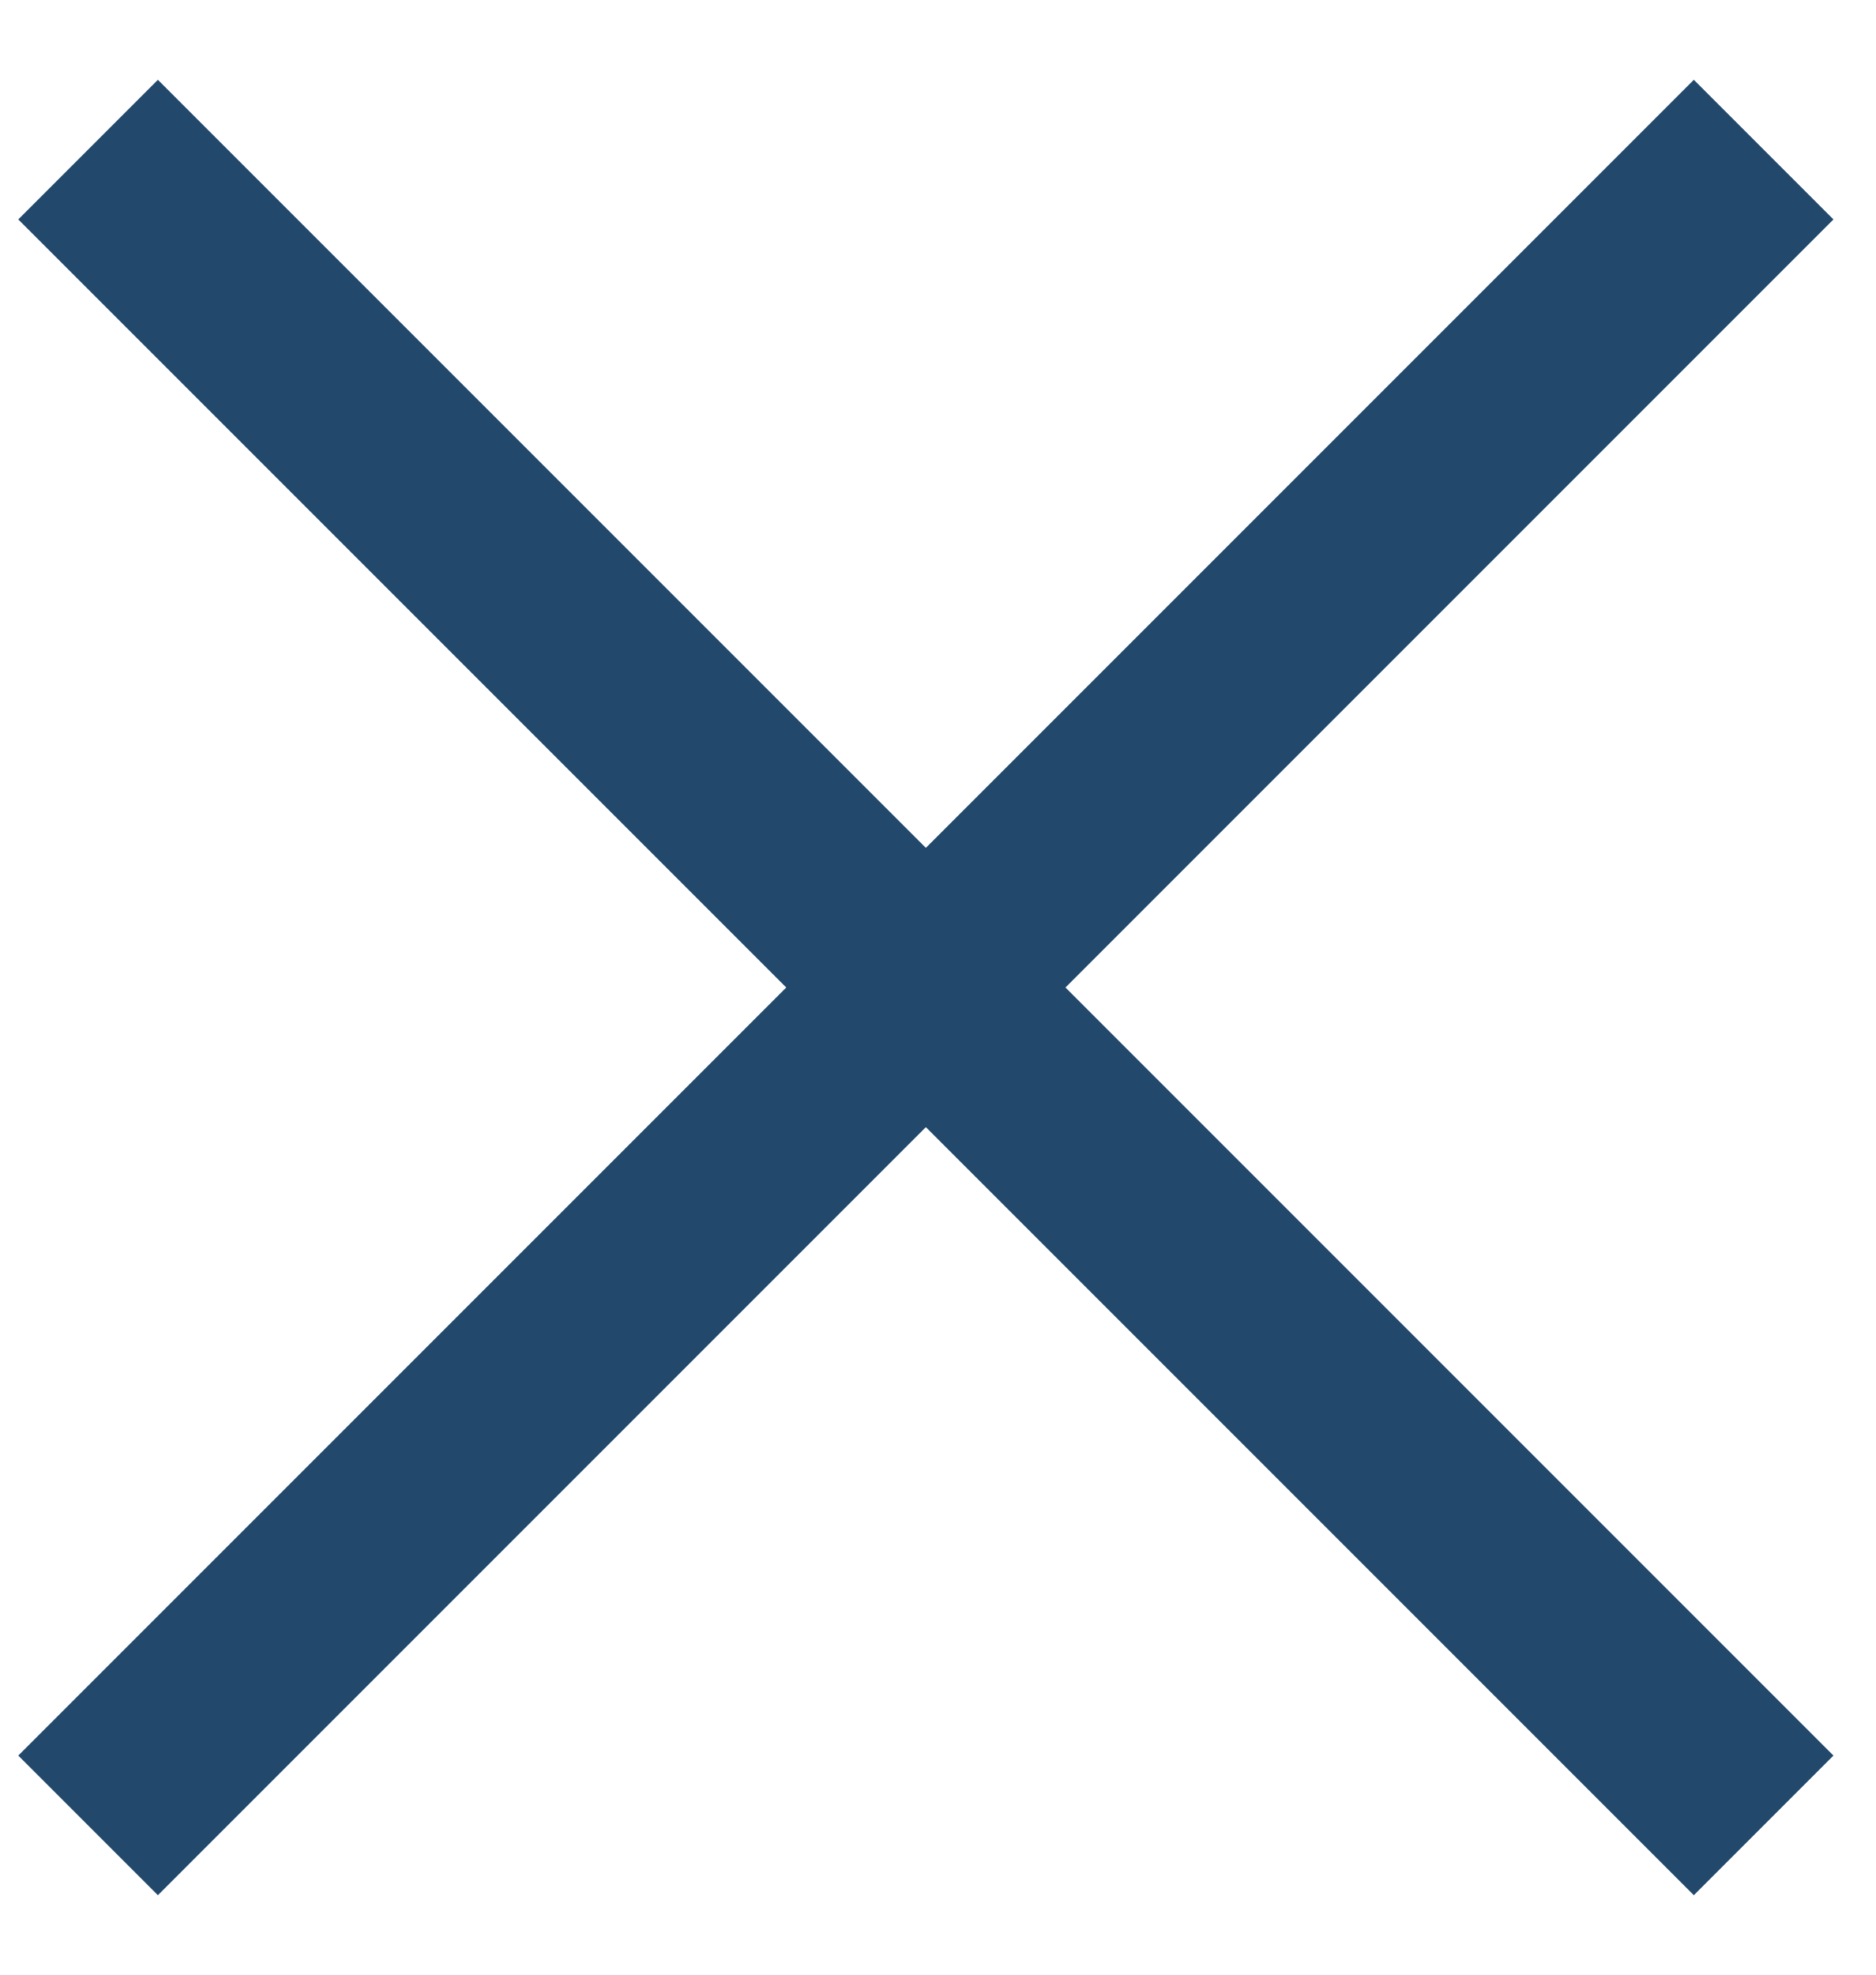
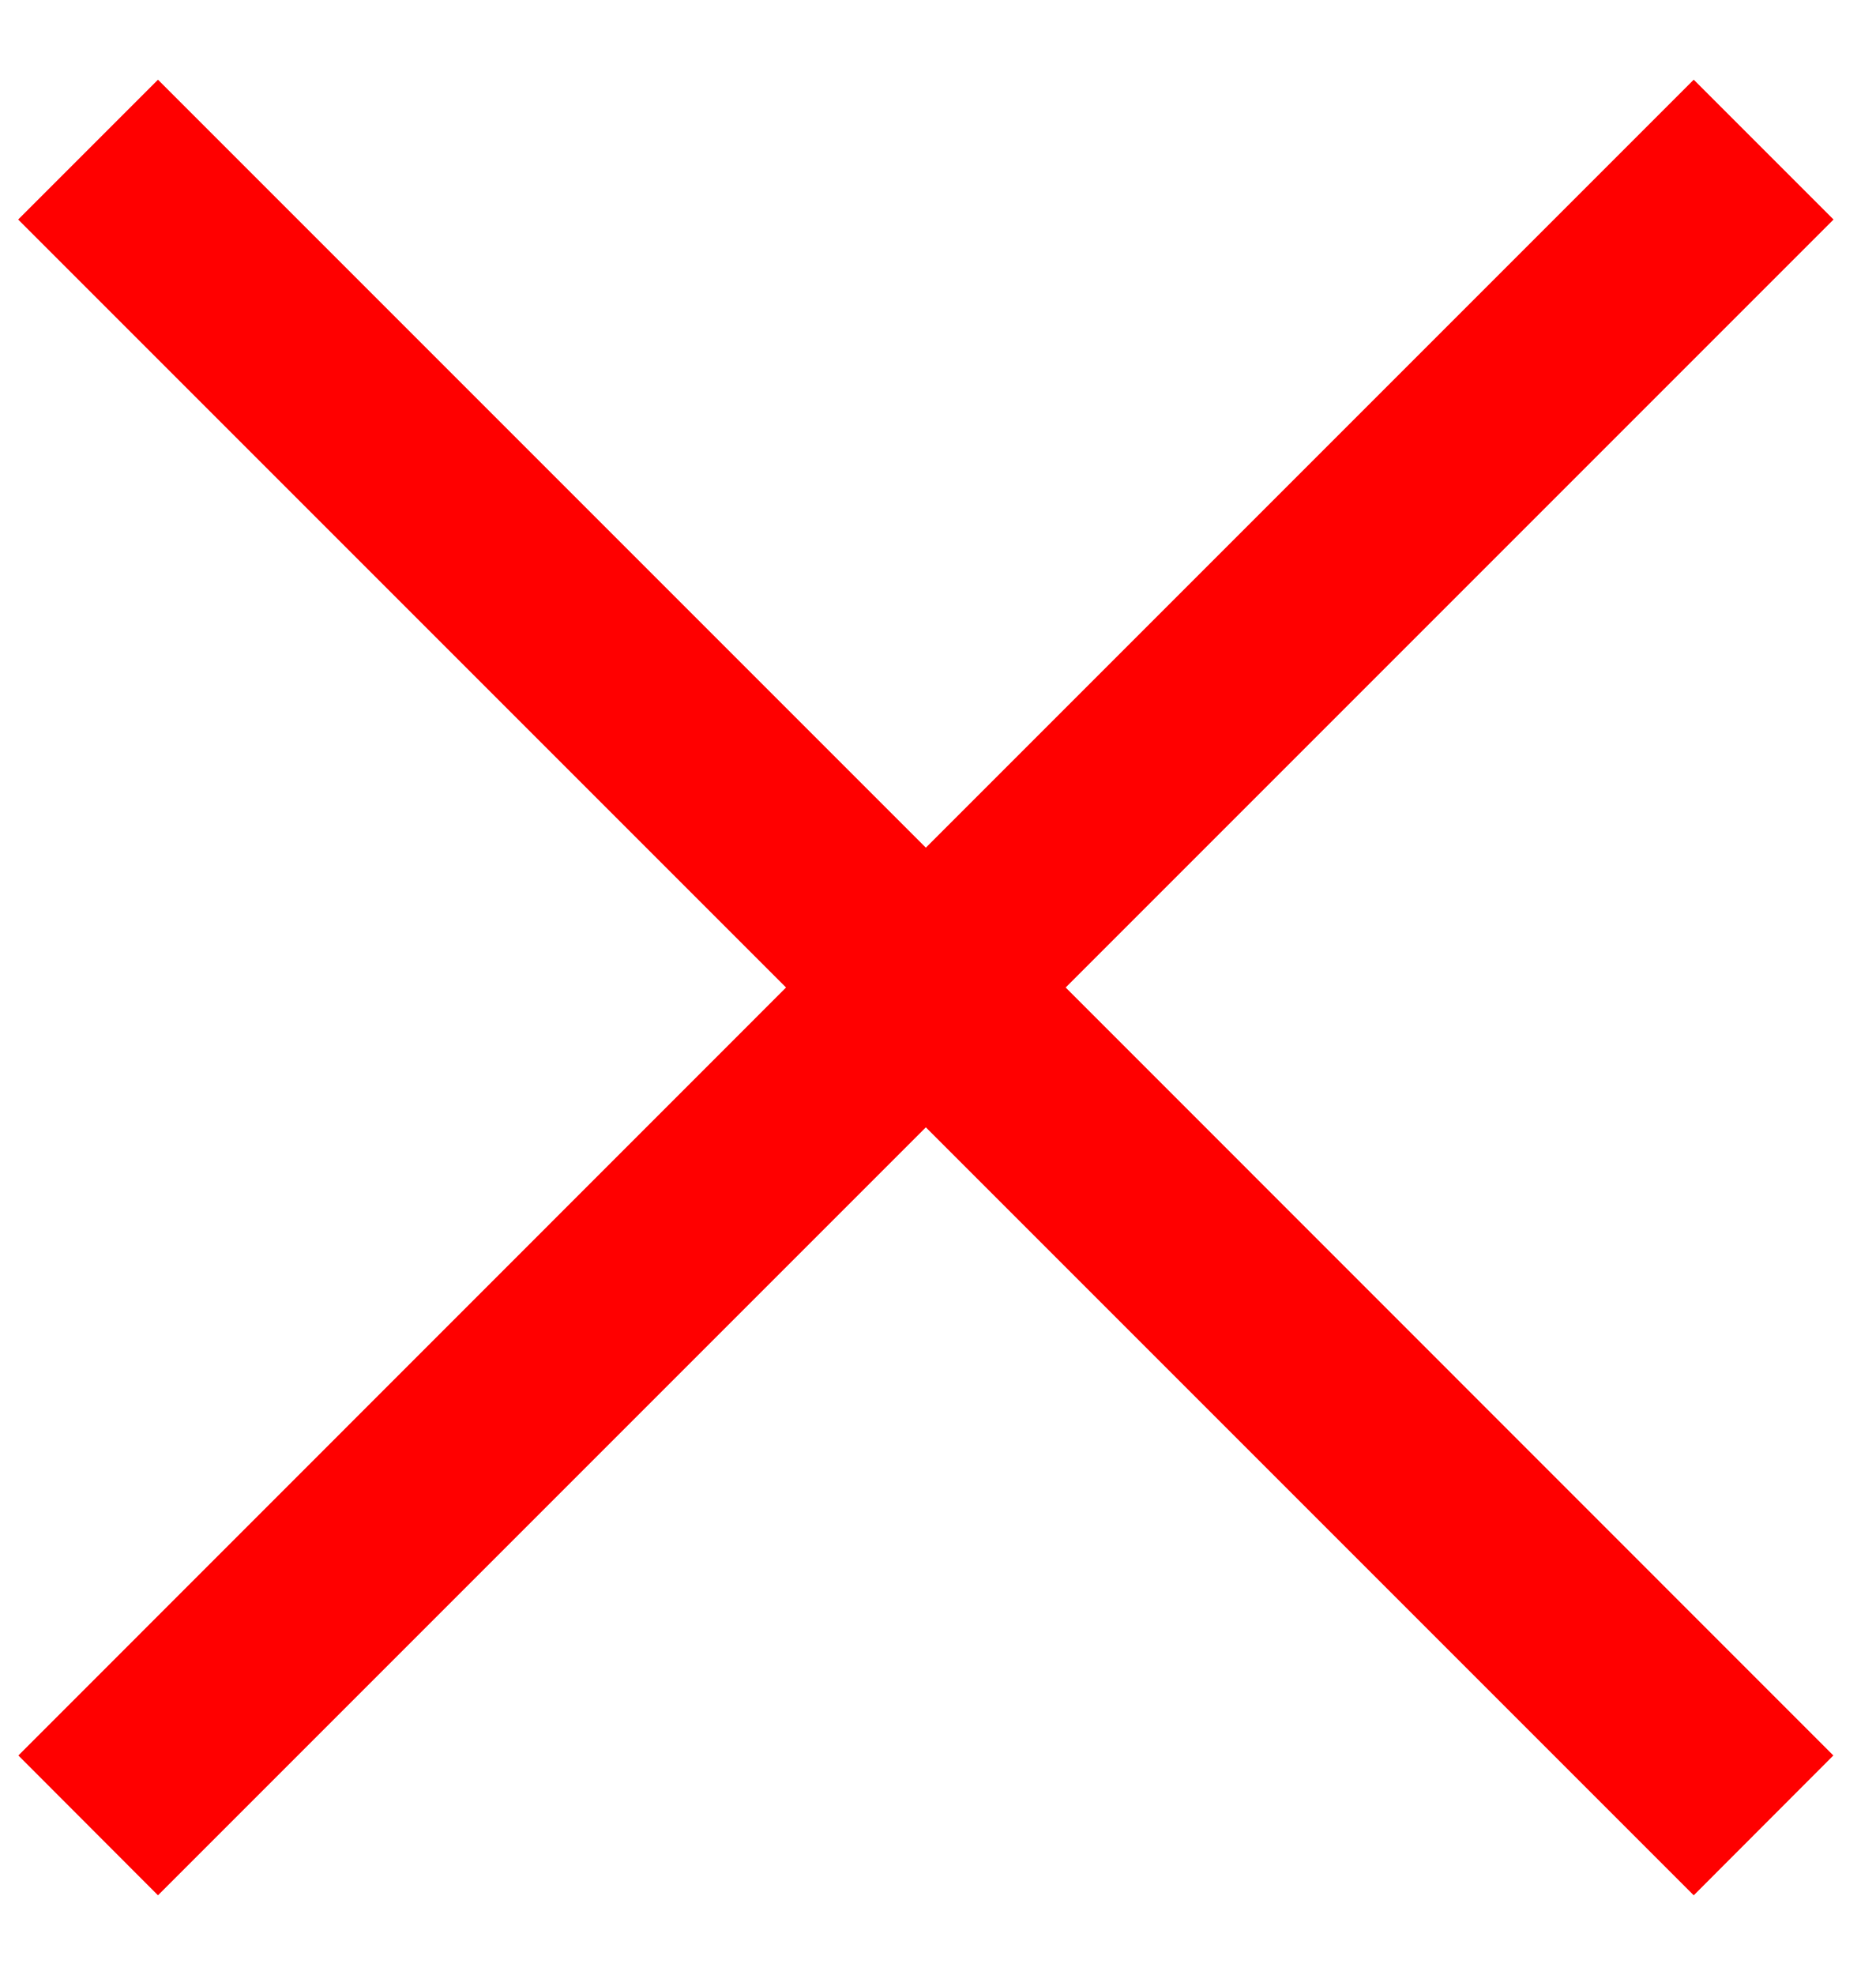
- <svg xmlns="http://www.w3.org/2000/svg" width="19" height="20" viewBox="0 0 19 20" fill="none">
-   <path d="M0.185 17.778L17.155 0.808L18.569 2.222L1.599 19.192L0.185 17.778Z" fill="#22486B" />
-   <path d="M18.569 17.778L1.599 0.808L0.185 2.222L17.155 19.192L18.569 17.778Z" fill="#22486B" />
+ <svg xmlns="http://www.w3.org/2000/svg" id="svg6" version="1.1" fill="none" viewBox="0 0 19 20" height="20" width="19">
+   <defs id="defs10" />
+   <path style="fill:#ff0000" d="M 1.6 0.807 L 0.184 2.223 L 7.961 10 L 0.186 17.777 L 1.6 19.193 L 9.377 11.416 L 17.154 19.193 L 18.568 17.777 L 10.793 10 L 18.57 2.223 L 17.154 0.807 L 9.377 8.584 L 1.6 0.807 z " id="path2" />
</svg>
